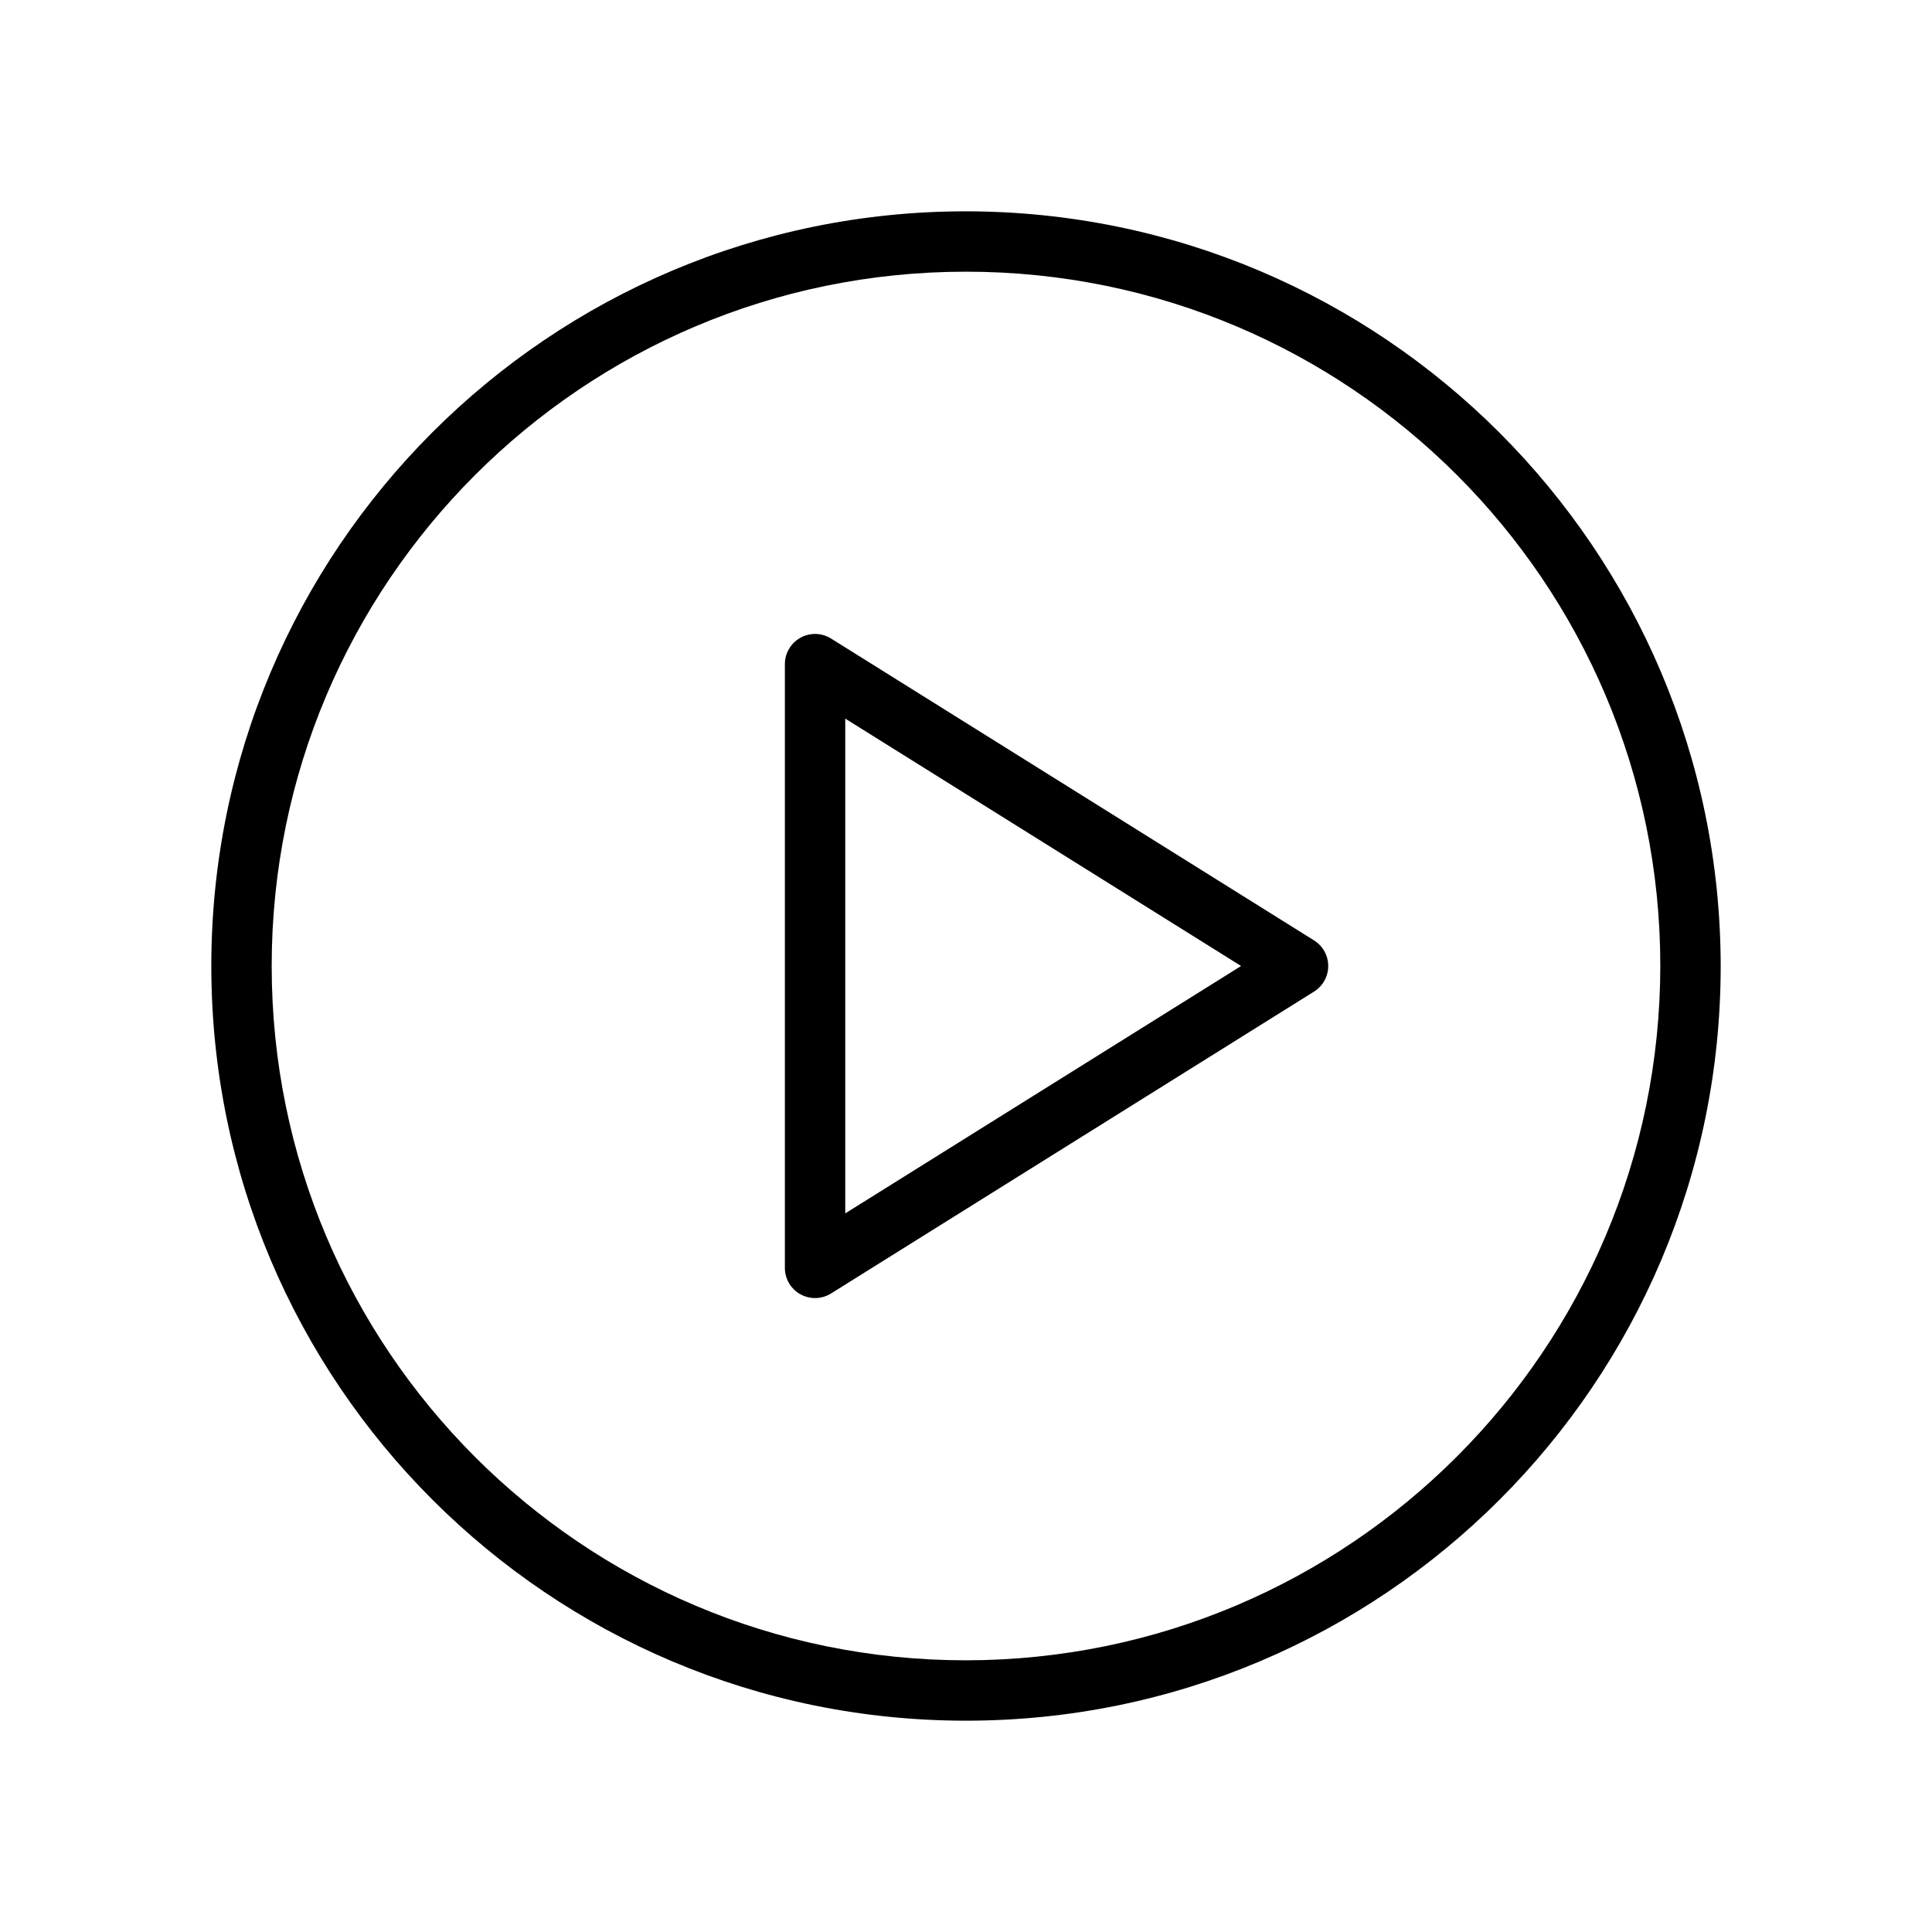
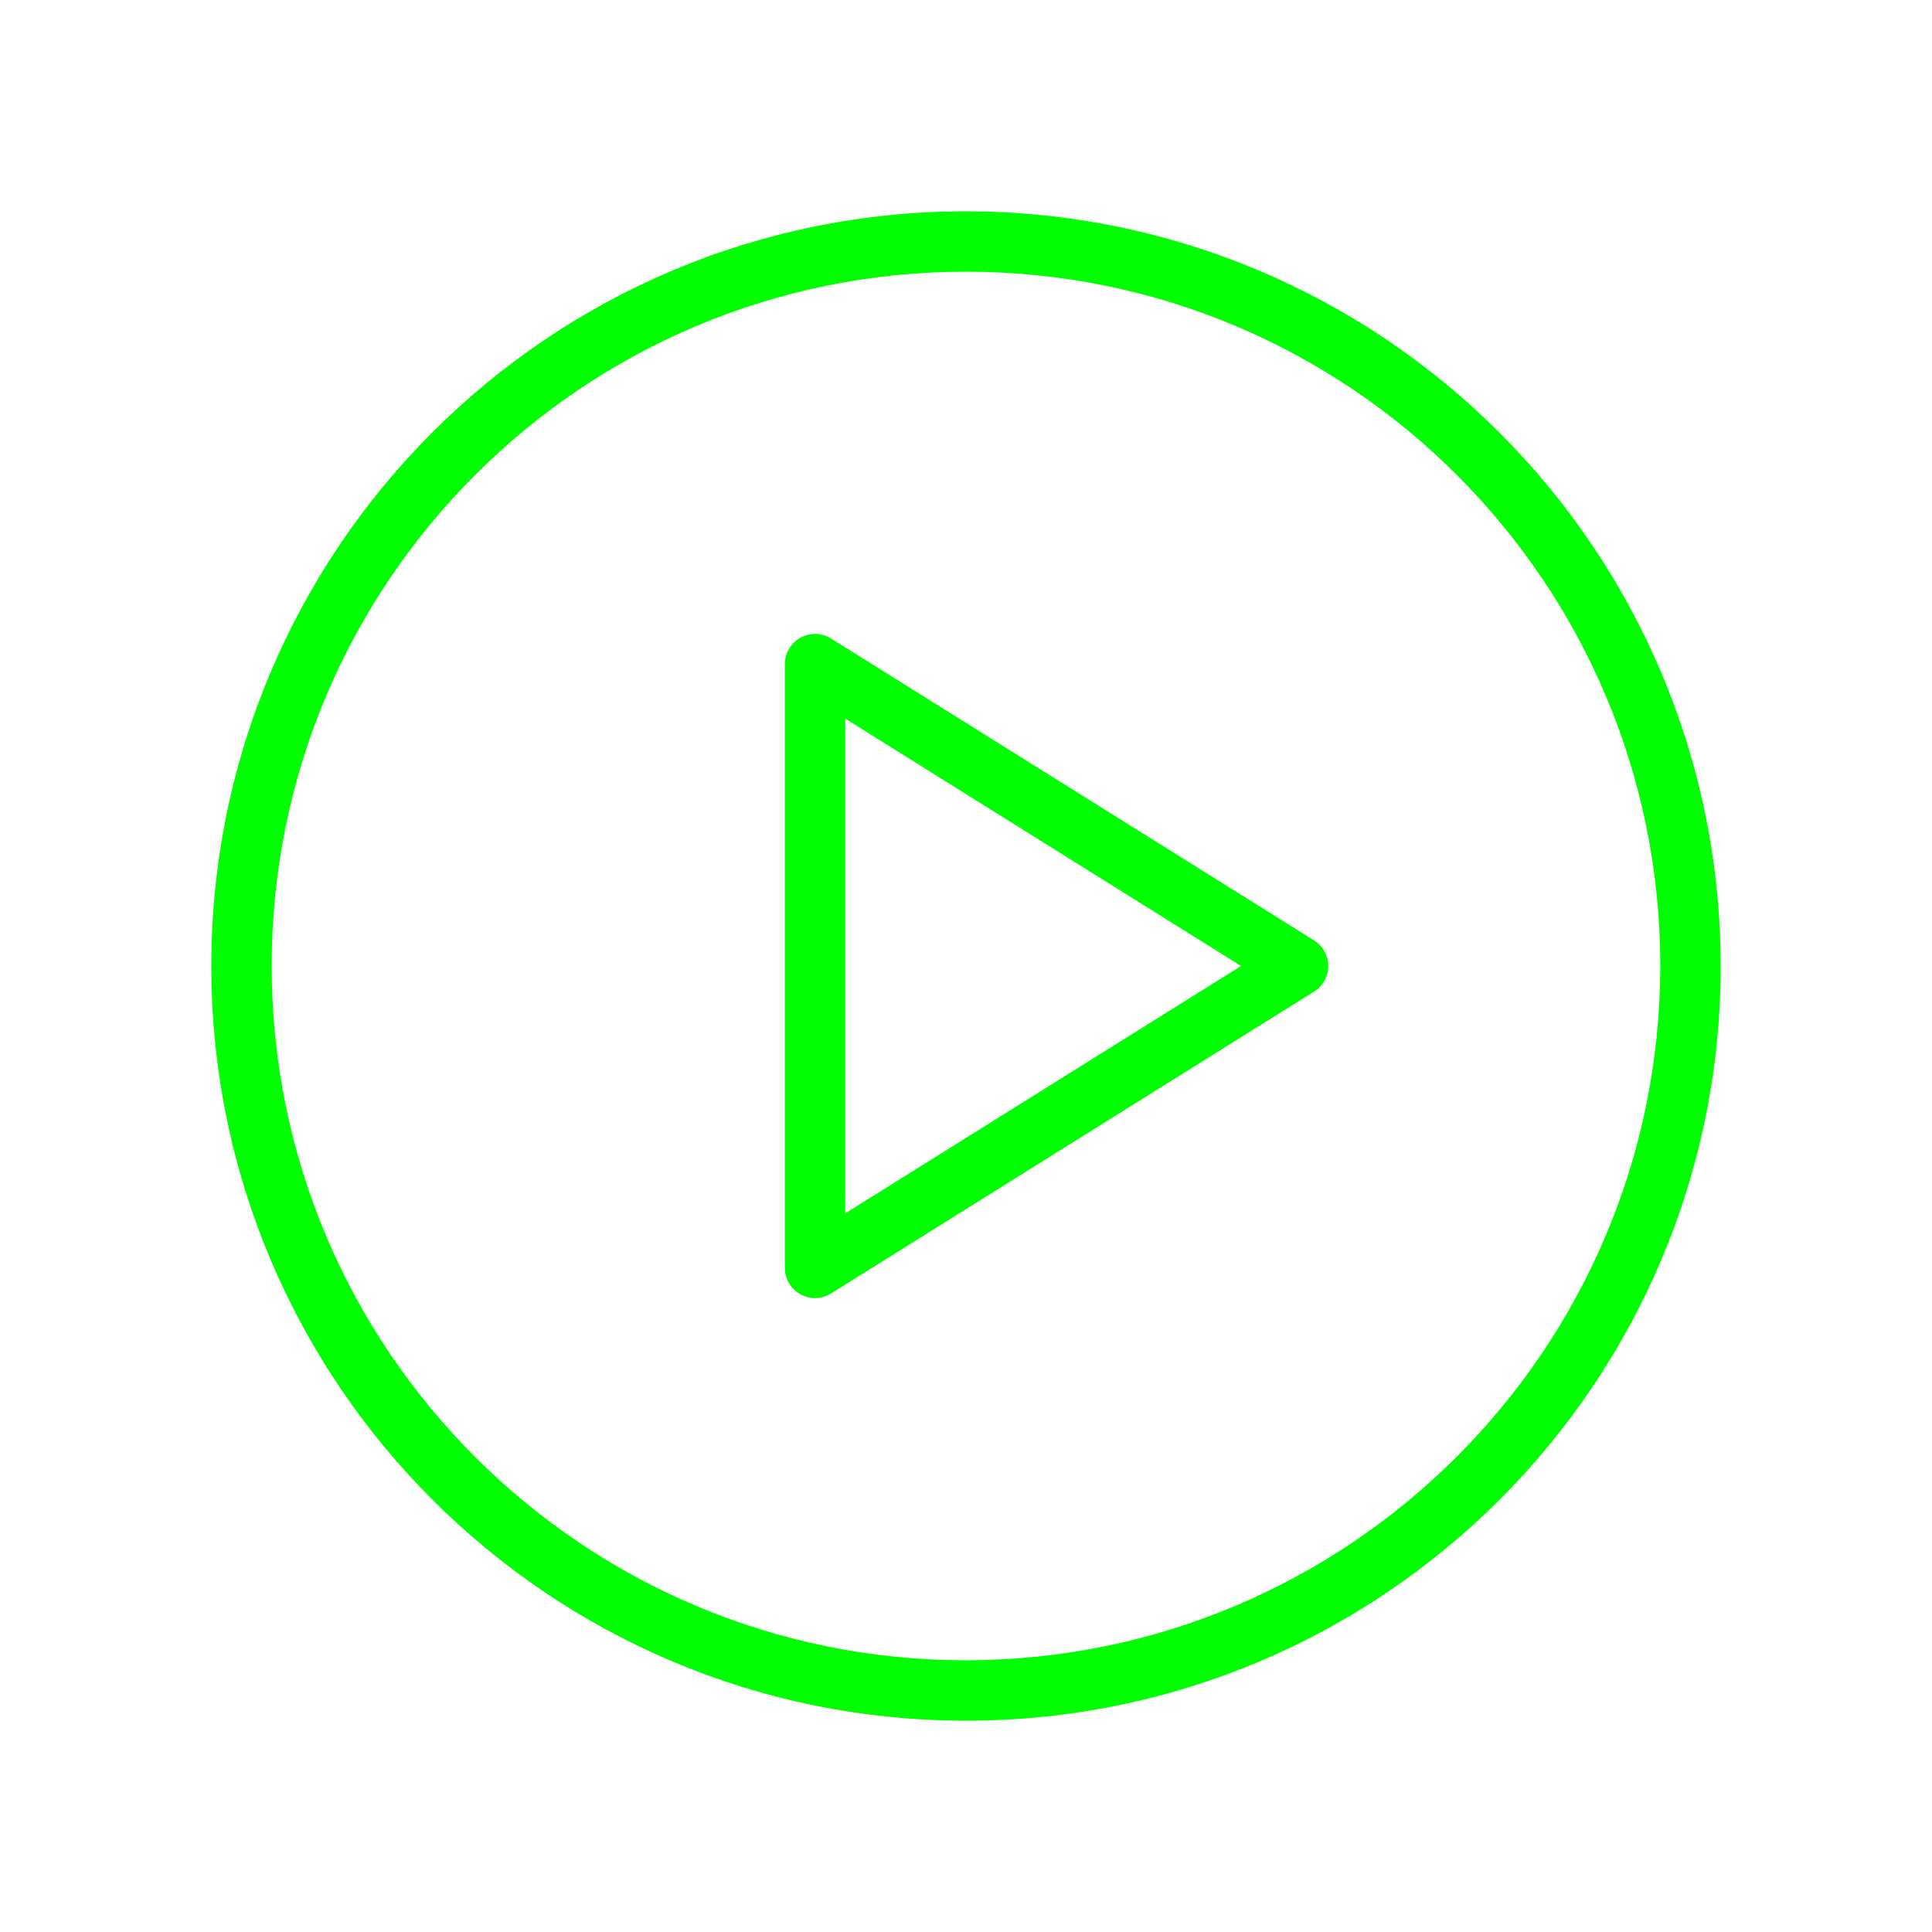
<svg xmlns="http://www.w3.org/2000/svg" width="256" height="256" viewBox="0 0 256 256">
-   <path fill="currentColor" d="M128 28a100 100 0 1 0 100 100A100.11 100.11 0 0 0 128 28m0 192a92 92 0 1 1 92-92a92.1 92.1 0 0 1-92 92m46.12-95.39l-64-40A4 4 0 0 0 104 88v80a4 4 0 0 0 2.06 3.5a4.06 4.06 0 0 0 1.94.5a4 4 0 0 0 2.12-.61l64-40a4 4 0 0 0 0-6.78M112 160.78V95.22L164.45 128Z" />
+   <path fill="#00FF00" d="M128 28a100 100 0 1 0 100 100A100.11 100.11 0 0 0 128 28m0 192a92 92 0 1 1 92-92a92.1 92.1 0 0 1-92 92m46.12-95.39l-64-40A4 4 0 0 0 104 88v80a4 4 0 0 0 2.06 3.5a4.06 4.06 0 0 0 1.94.5a4 4 0 0 0 2.12-.61l64-40a4 4 0 0 0 0-6.78M112 160.78V95.22L164.45 128Z" />
</svg>
